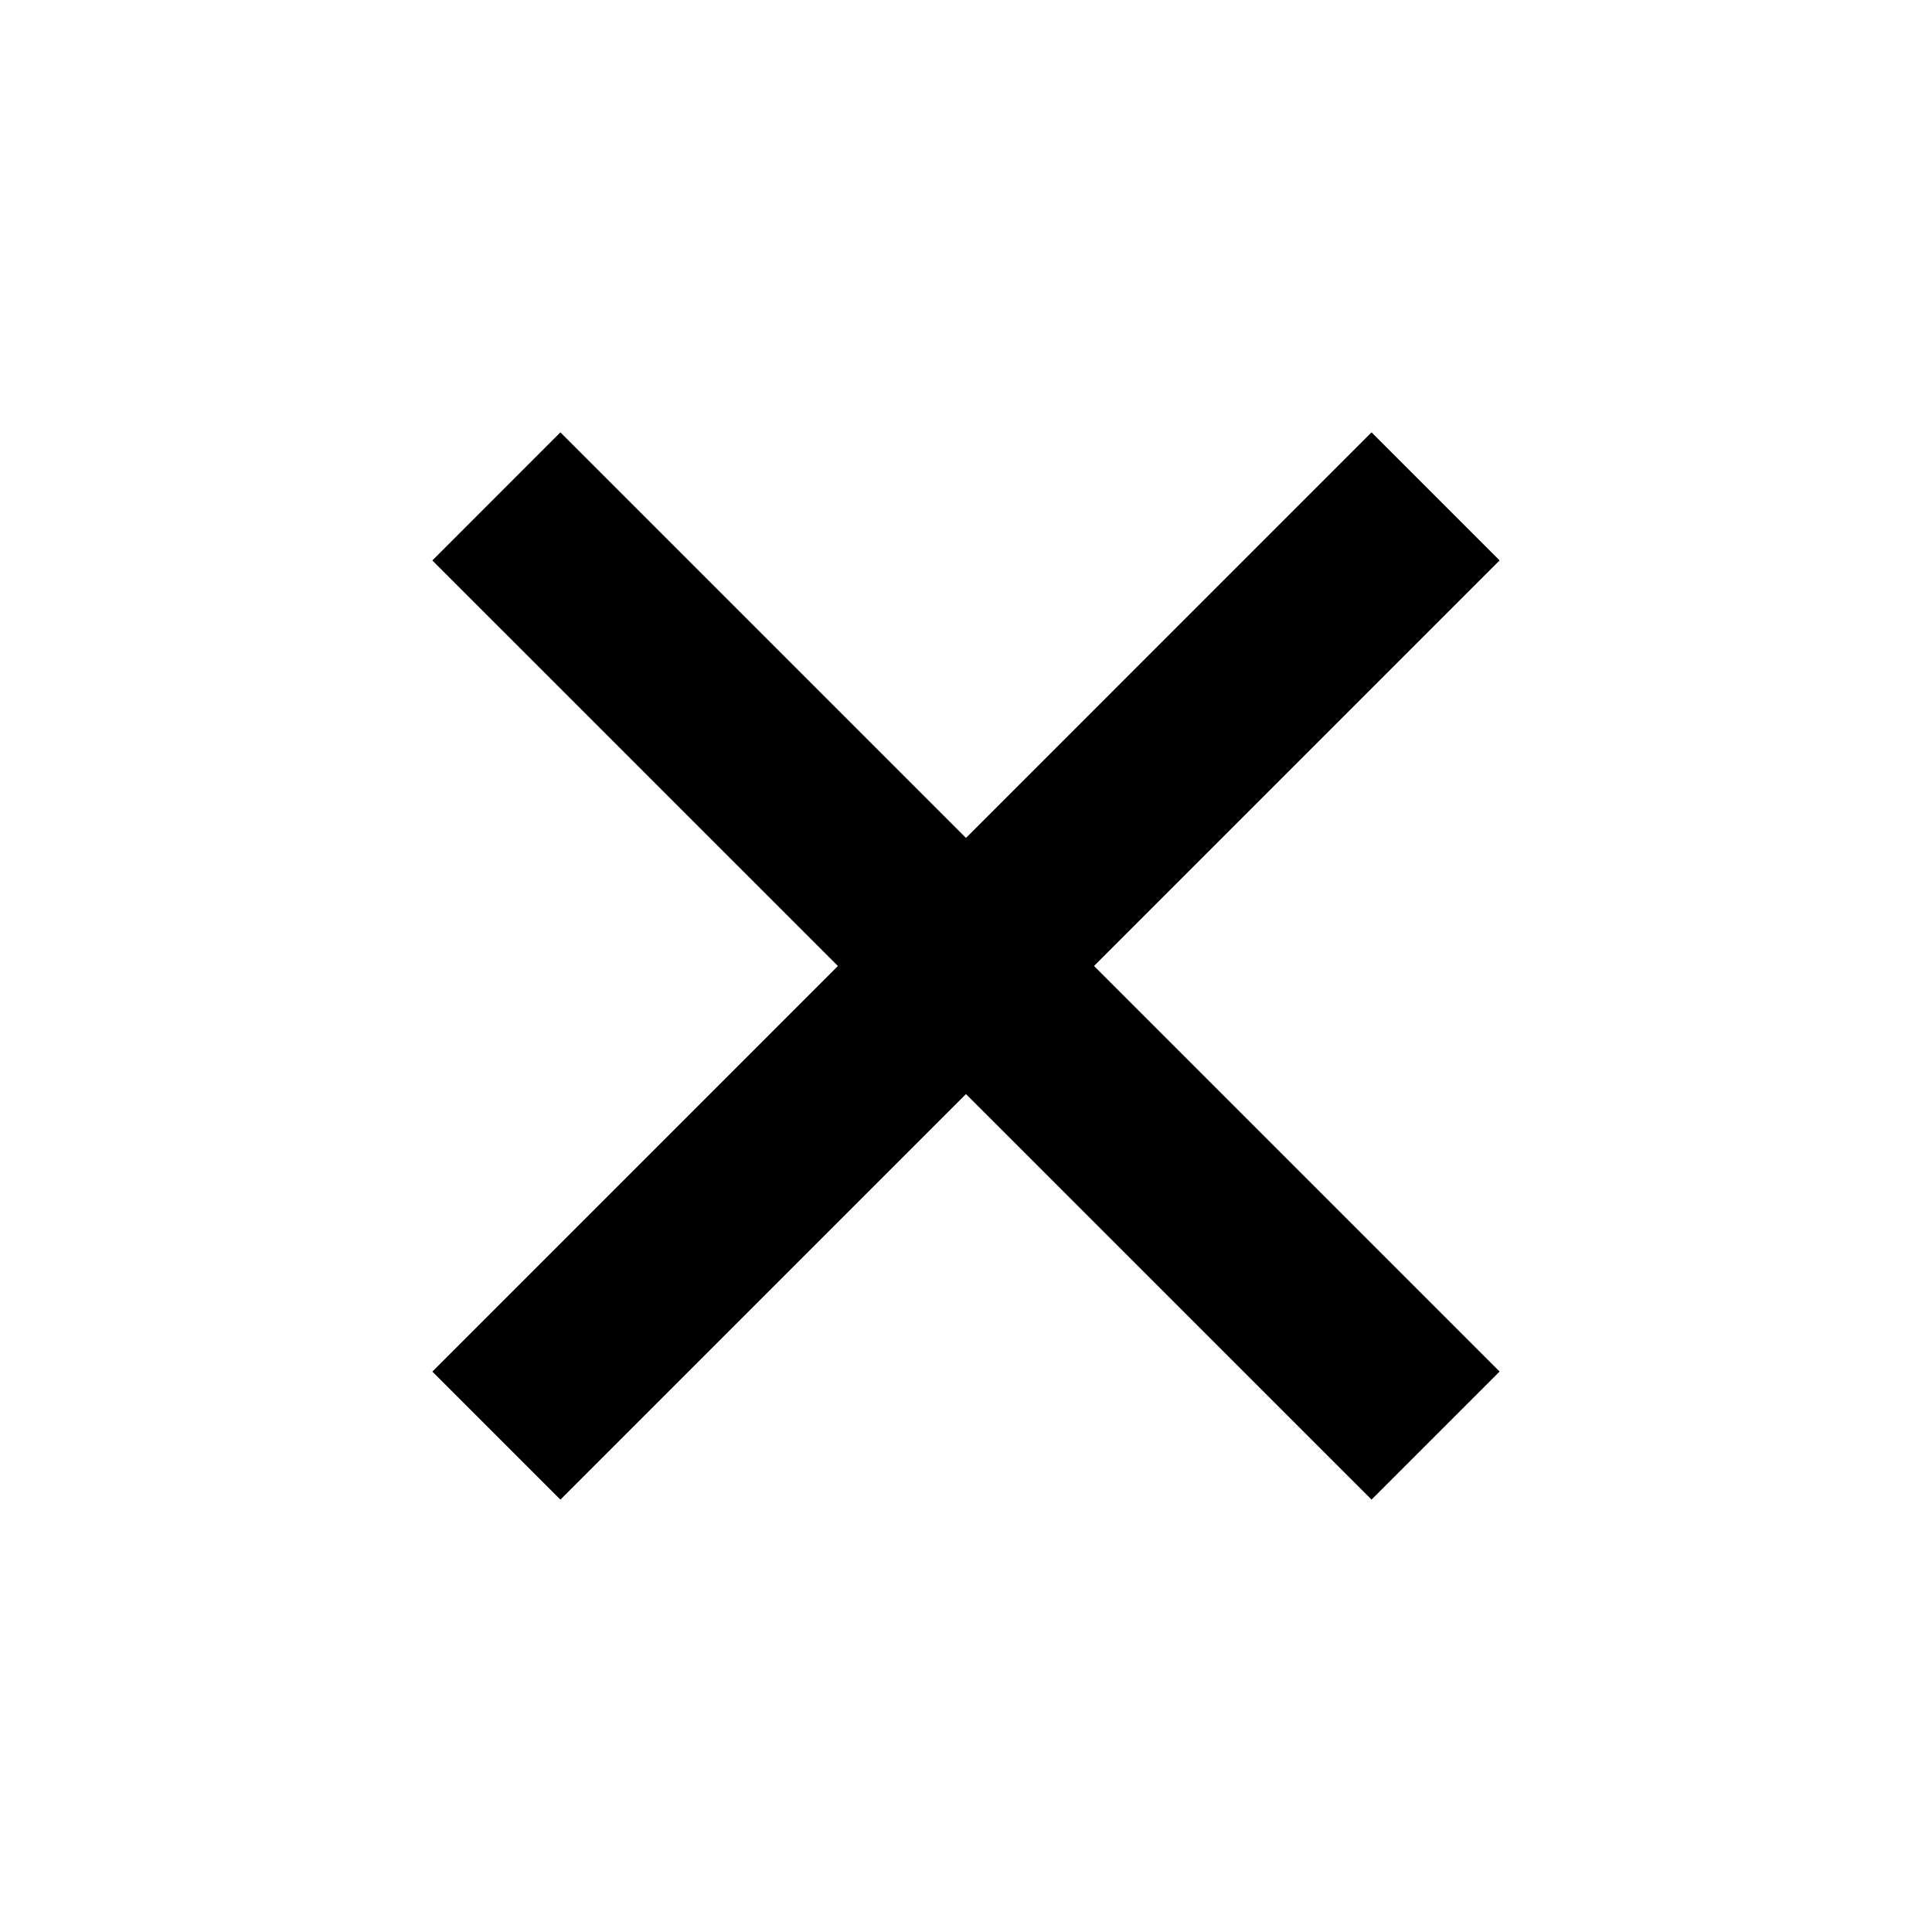
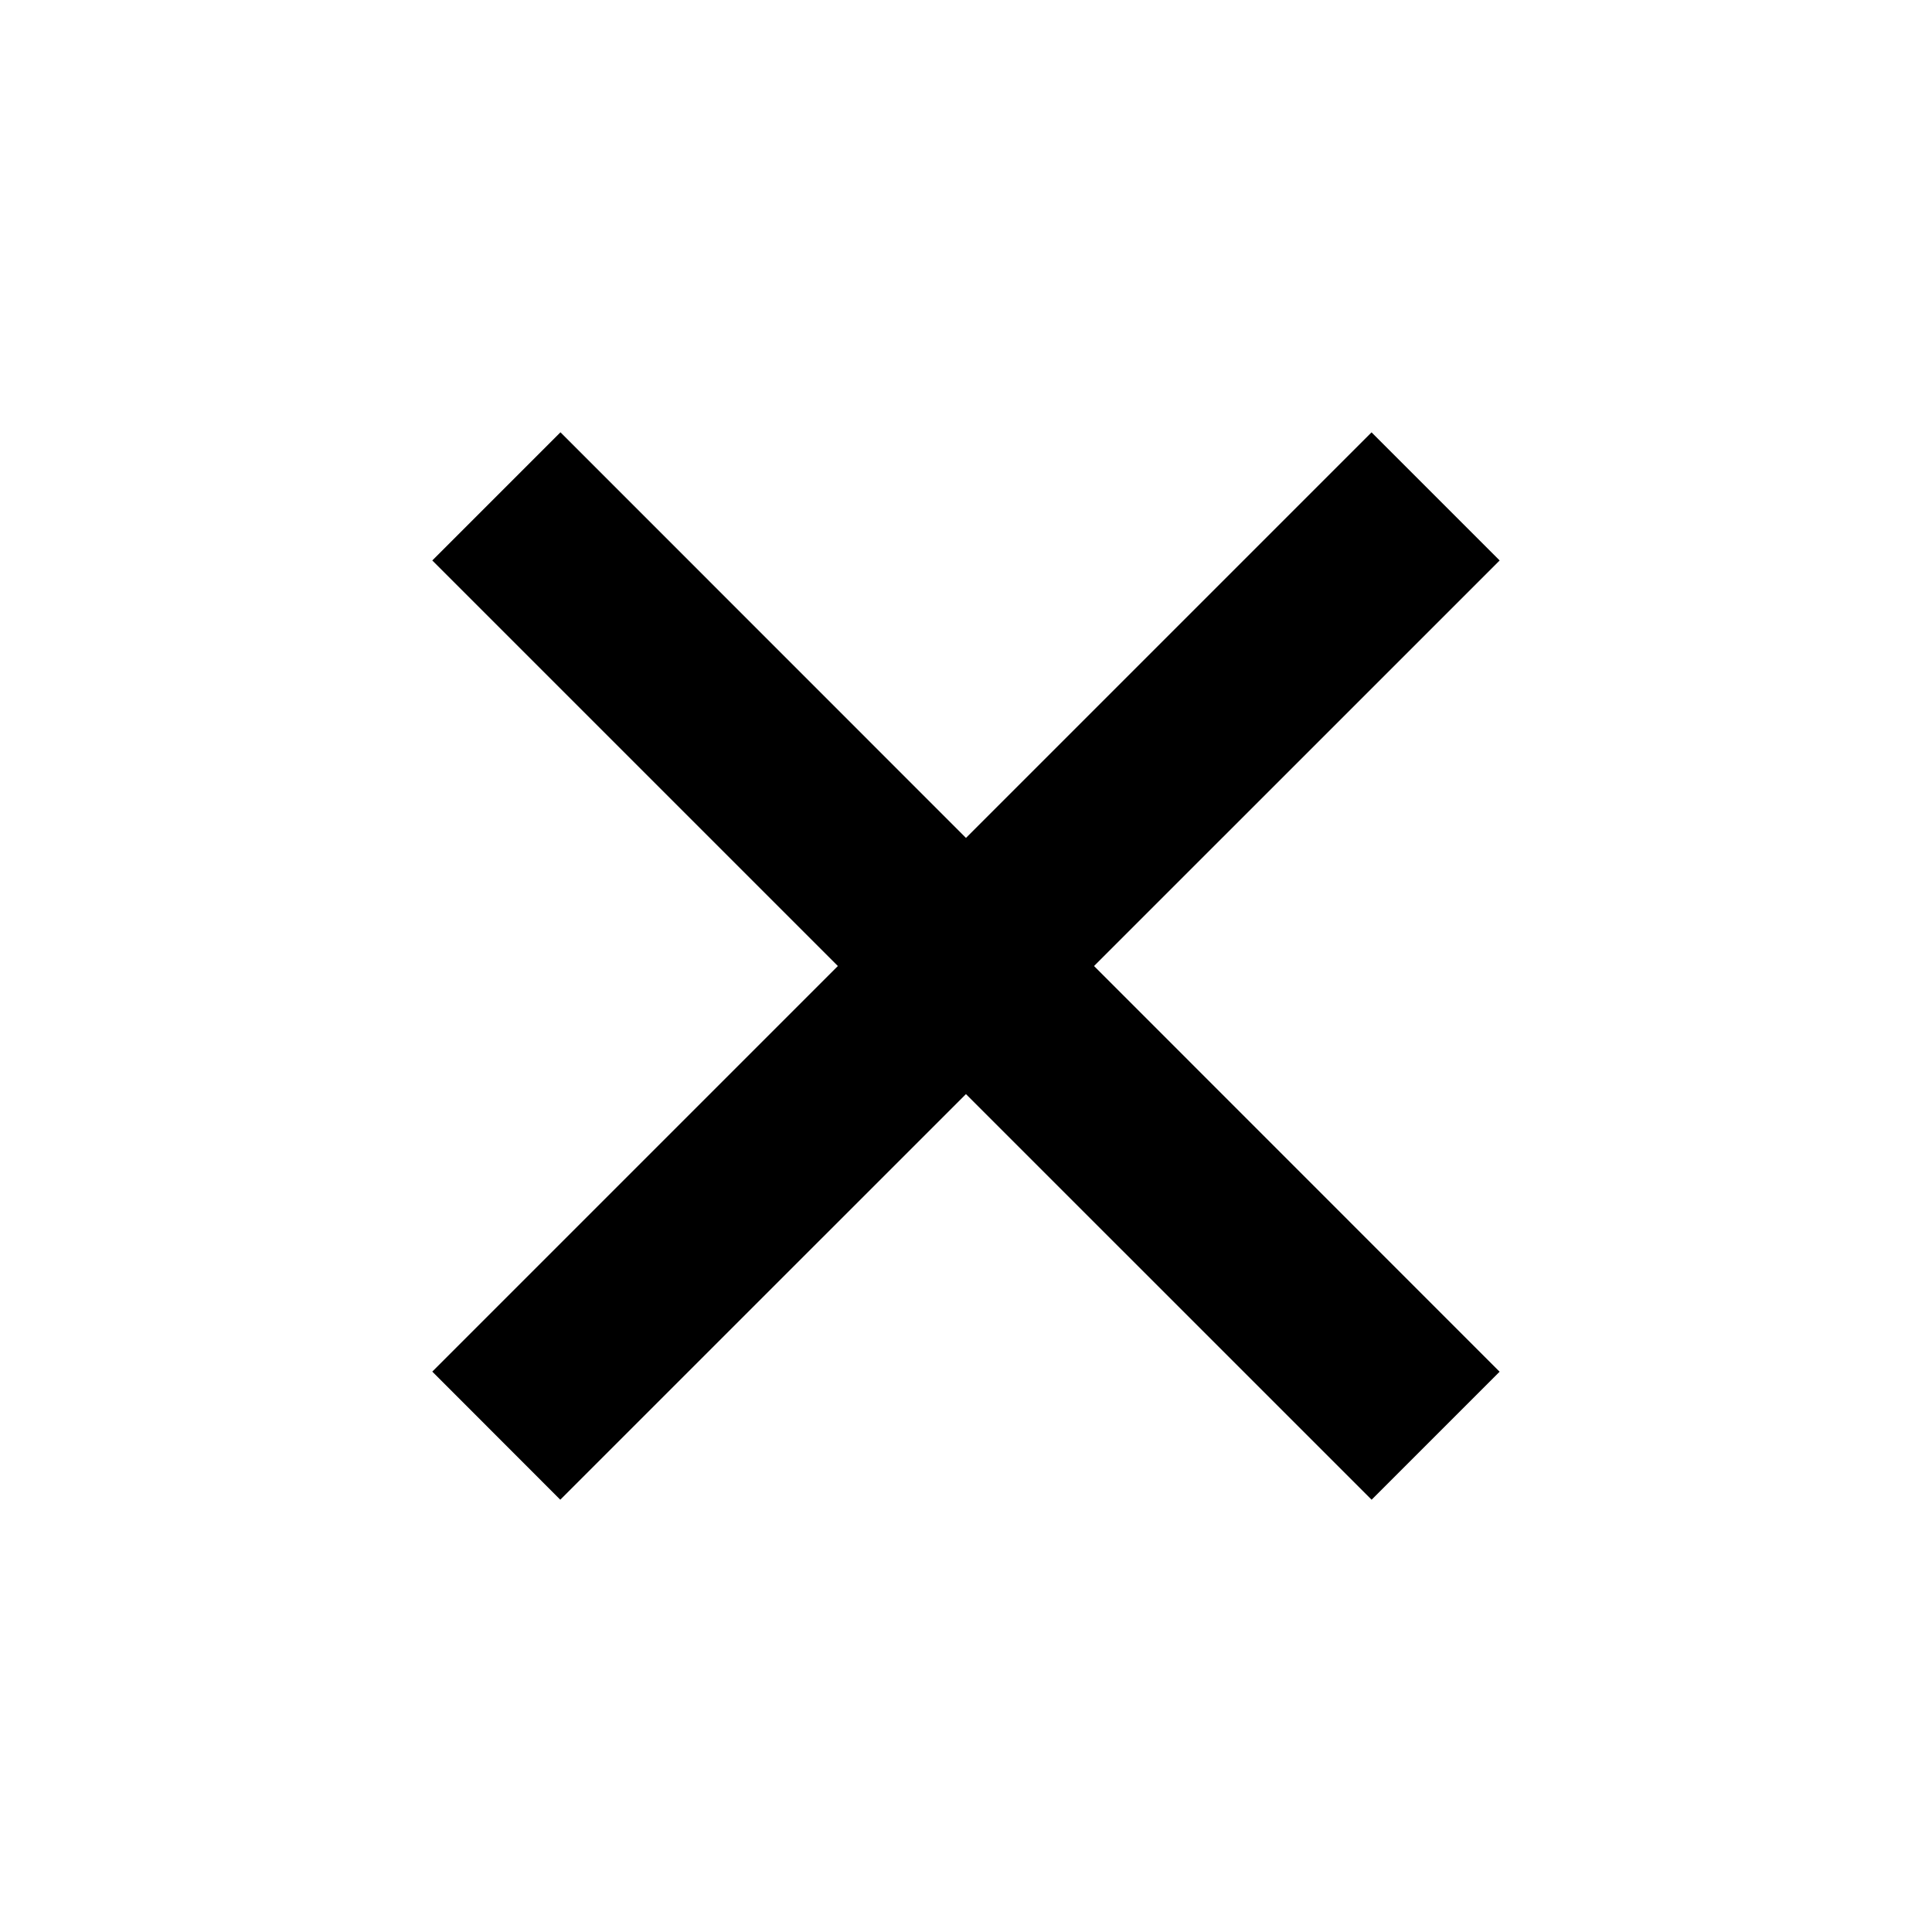
<svg xmlns="http://www.w3.org/2000/svg" fill="none" viewBox="0 0 32 32">
-   <path fill="#000" d="M7.161 9.283 9.282 7.161l15.556 15.556-2.121 2.121z" />
-   <path fill="#000" d="m22.717 7.161 2.121 2.121L9.282 24.839 7.161 22.718z" />
+   <path fill="#000" d="M7.16 9.283 9.283 7.16 24.838 22.72l-2.12 2.12z" />
+   <path fill="#000" d="m22.717 7.161 2.122 2.122L9.28 24.84l-2.12-2.122z" />
</svg>
